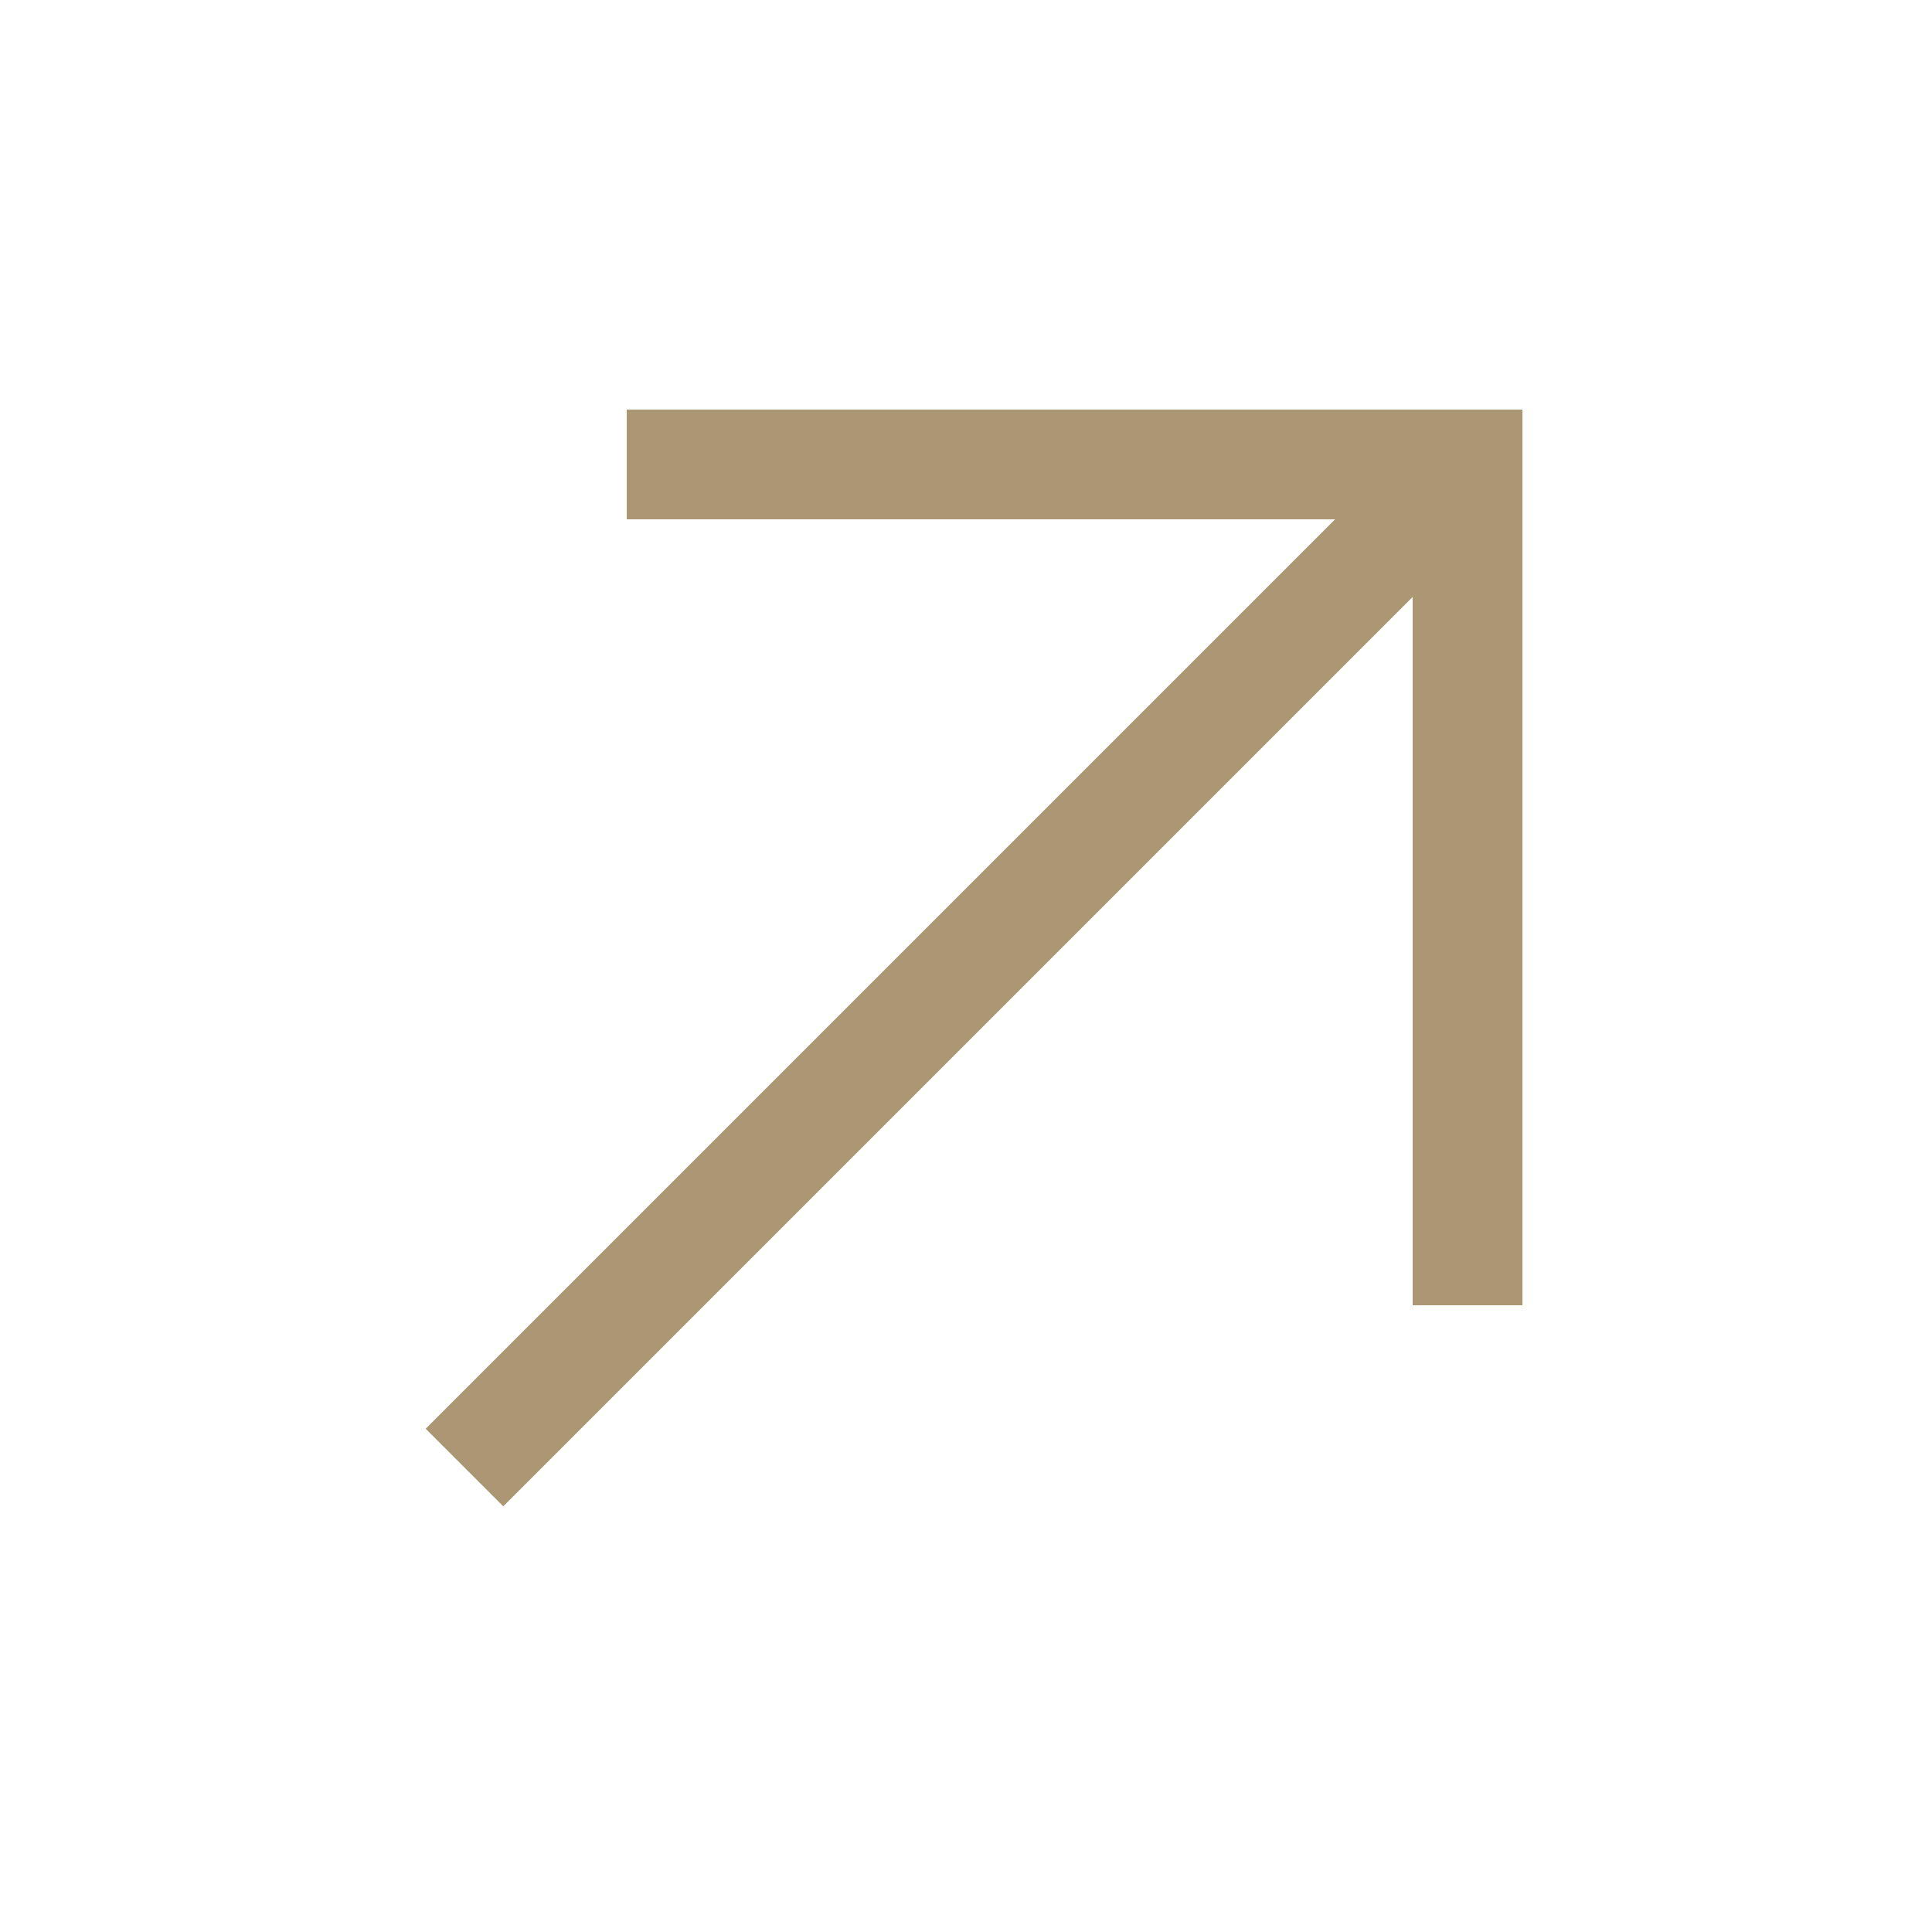
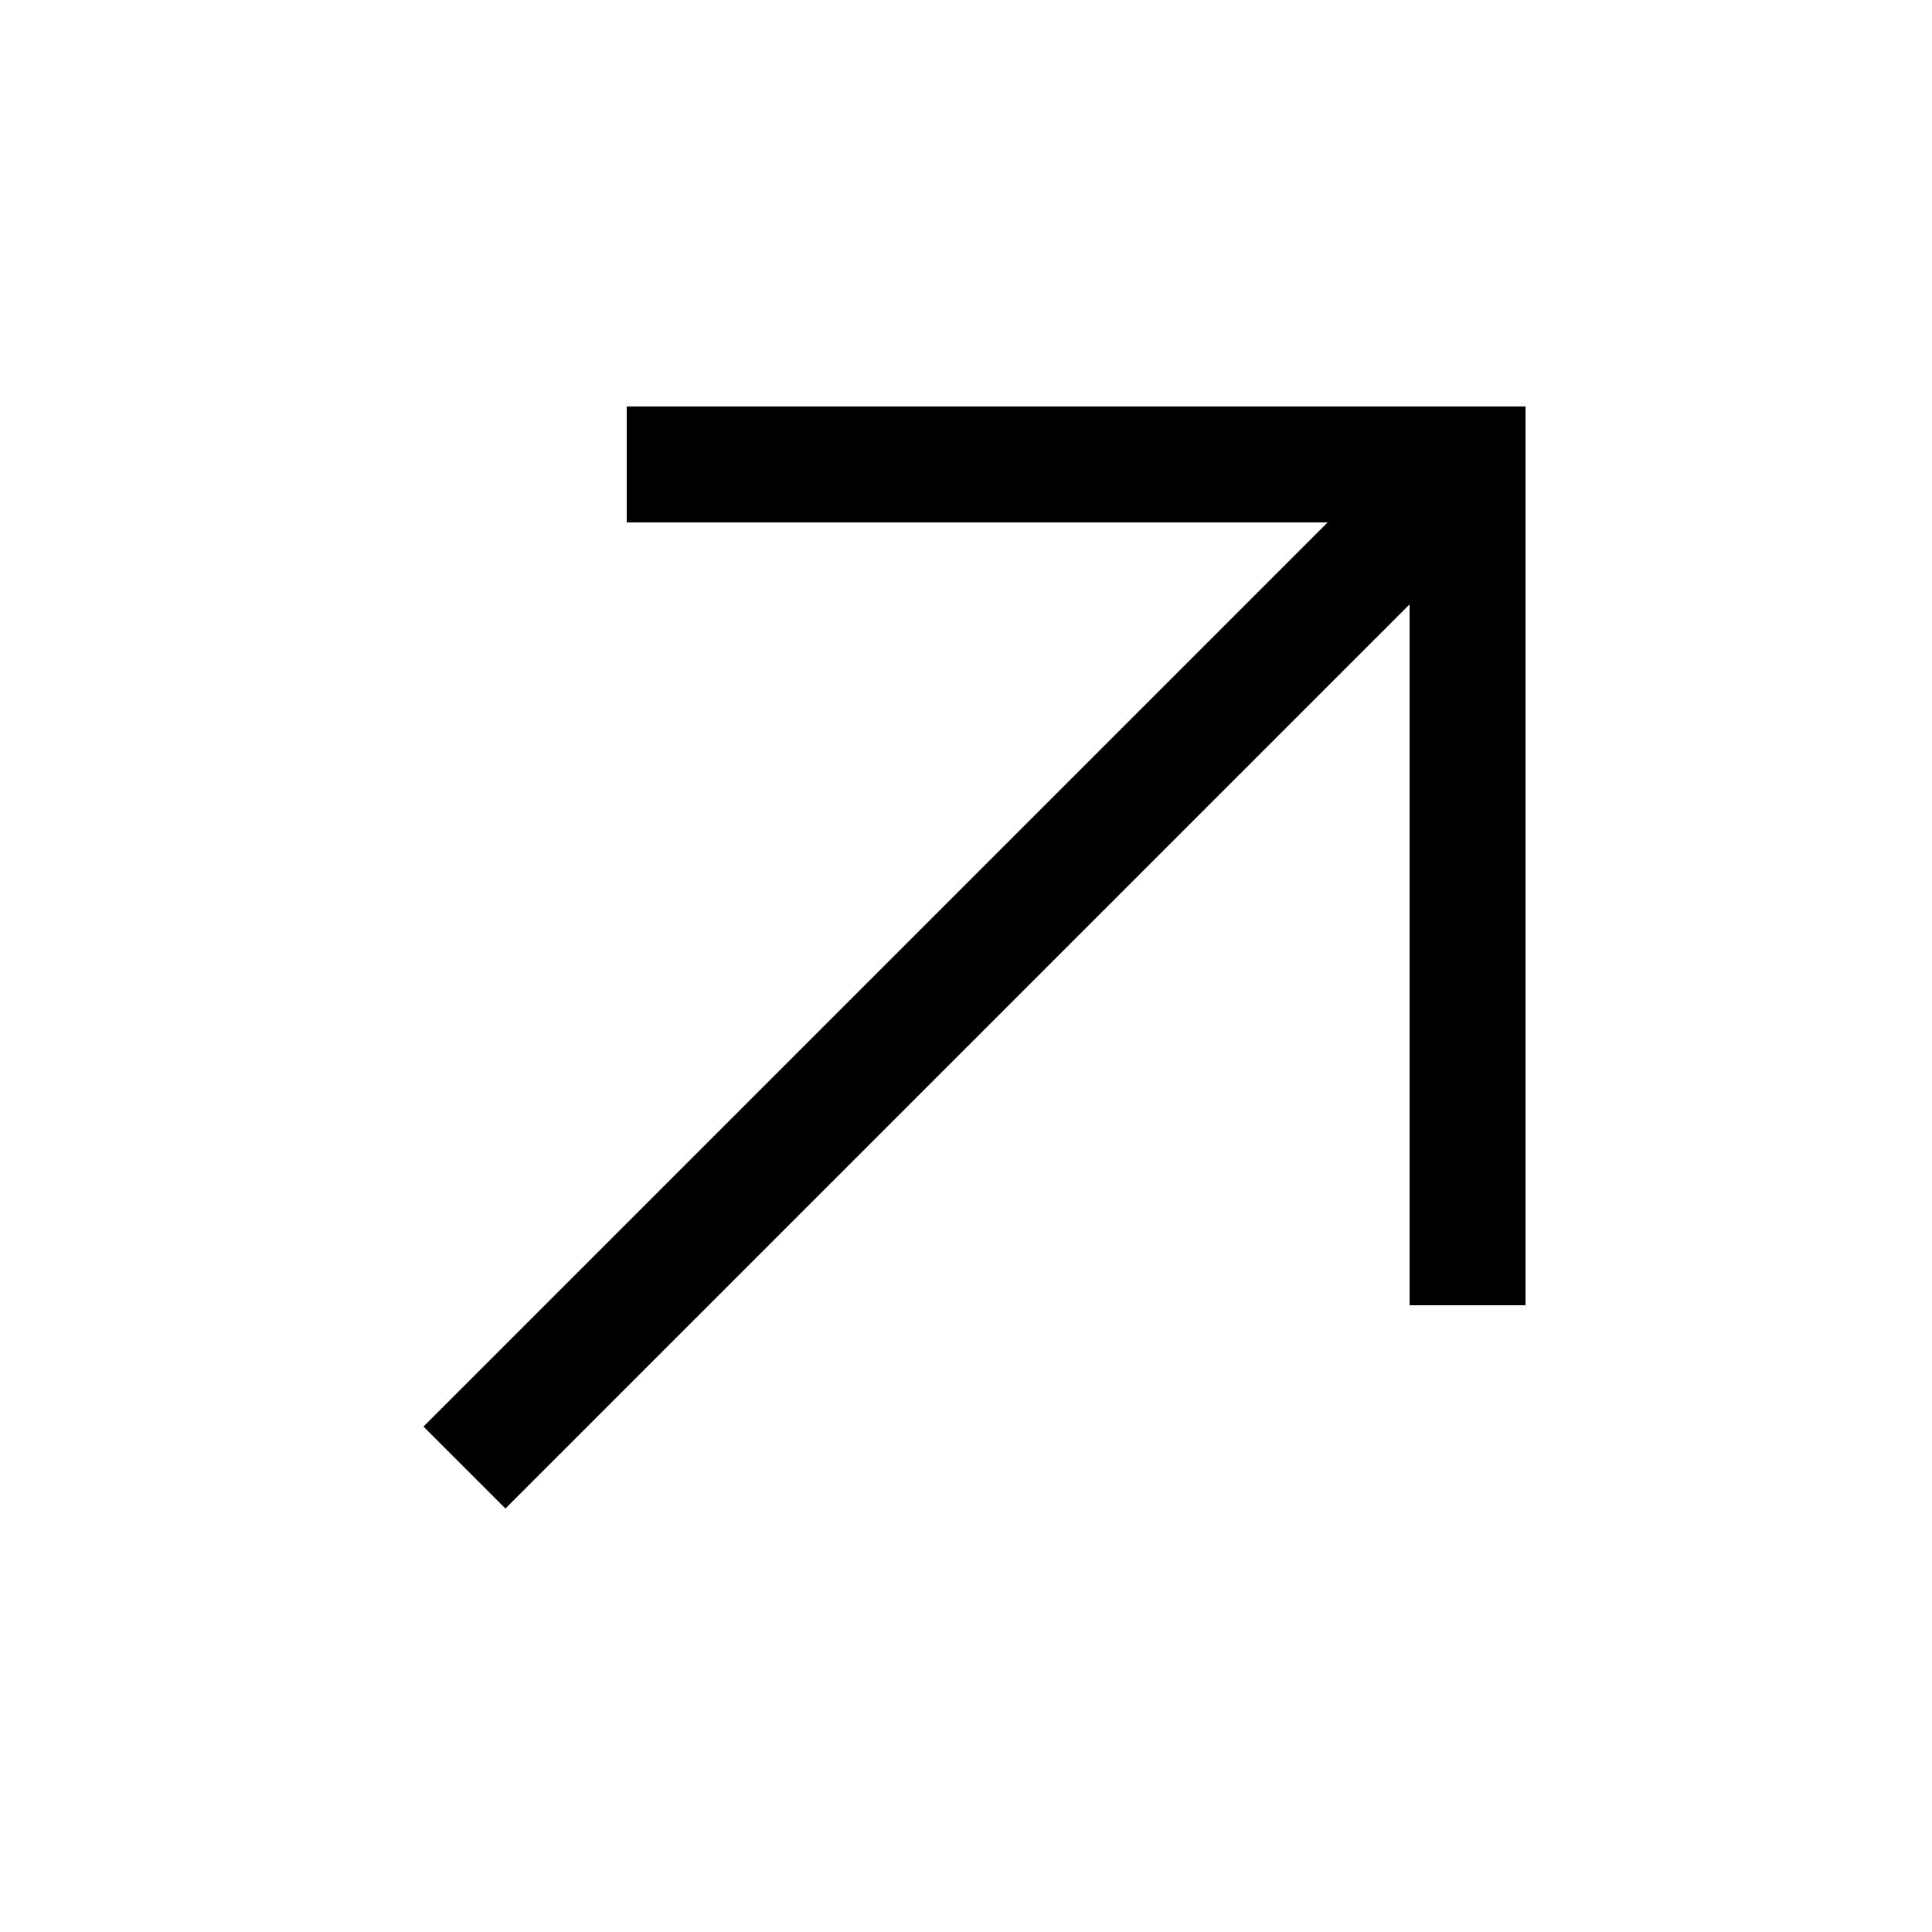
<svg xmlns="http://www.w3.org/2000/svg" id="Ebene_1" data-name="Ebene 1" viewBox="0 0 25 25">
  <defs>
    <style>
      .cls-1 {
        fill: none;
-         stroke: #ab9773;
-         stroke-width: 1.42px;
+         stroke: black;
+         stroke-width: 1.5px;
      }
    </style>
  </defs>
  <line class="cls-1" x1="6.01" y1="18.99" x2="18.99" y2="6.01" />
  <polyline class="cls-1" points="8.11 6.01 18.99 6.01 18.99 16.89" />
</svg>
